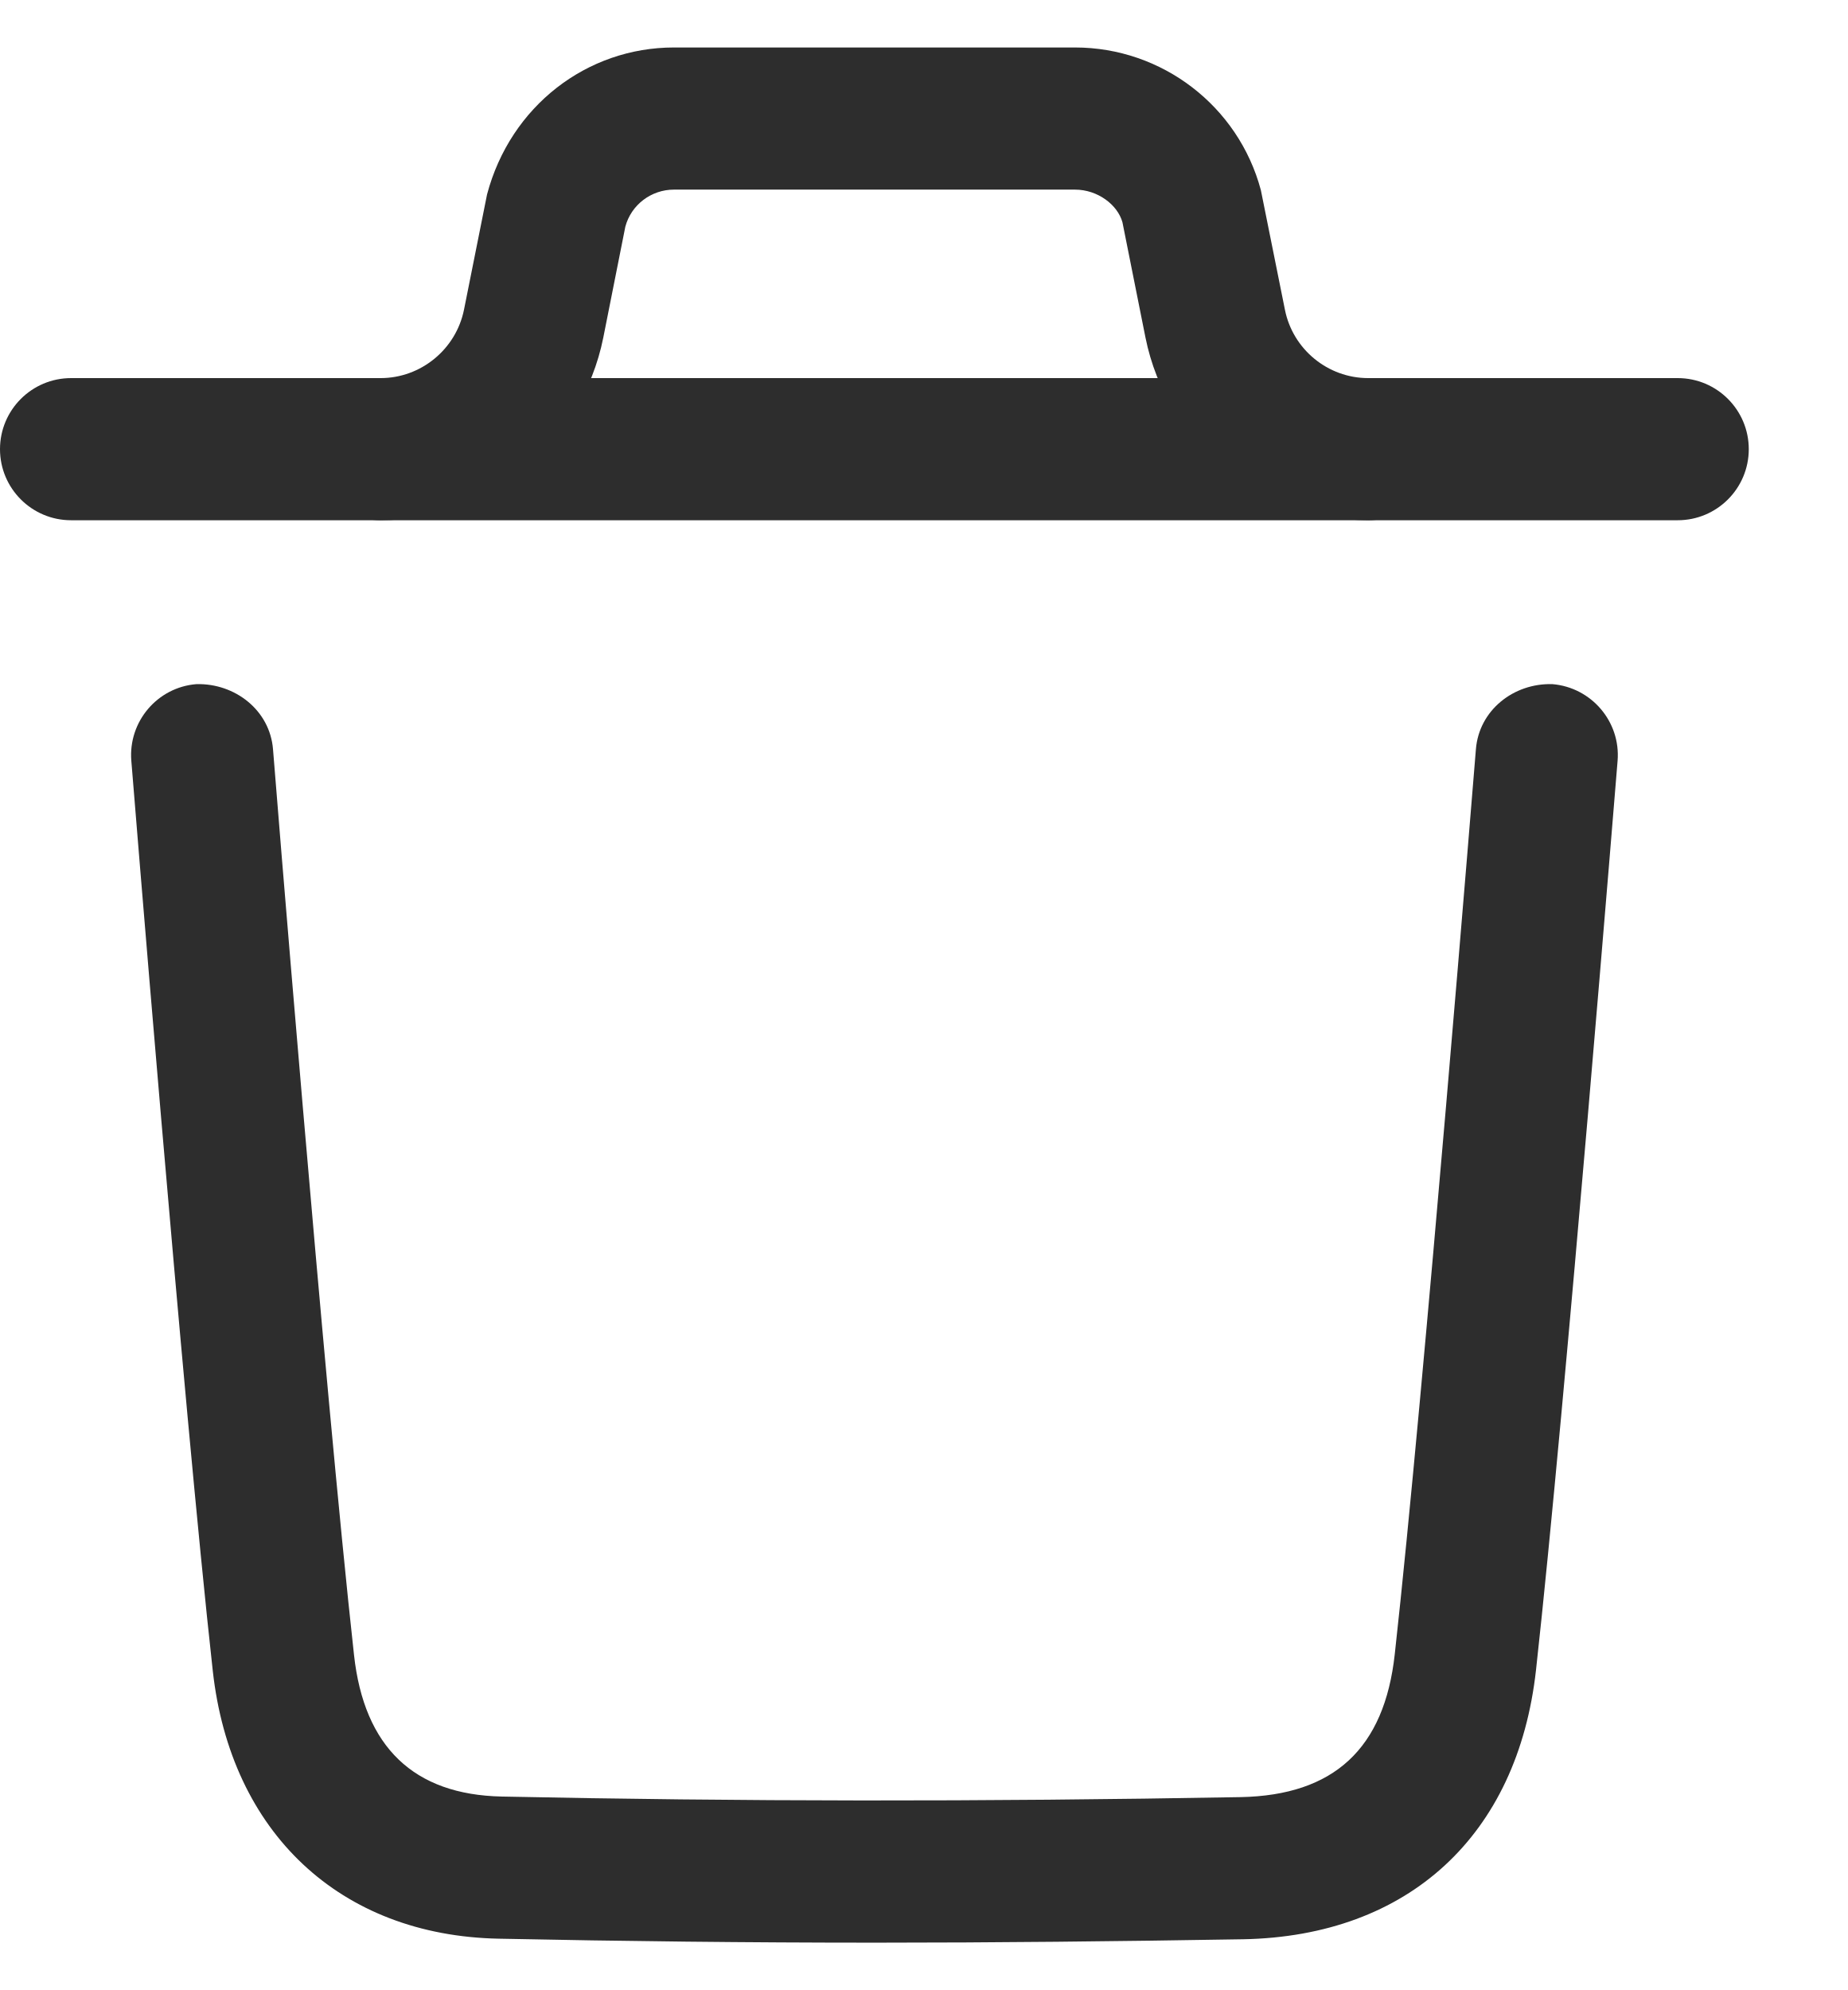
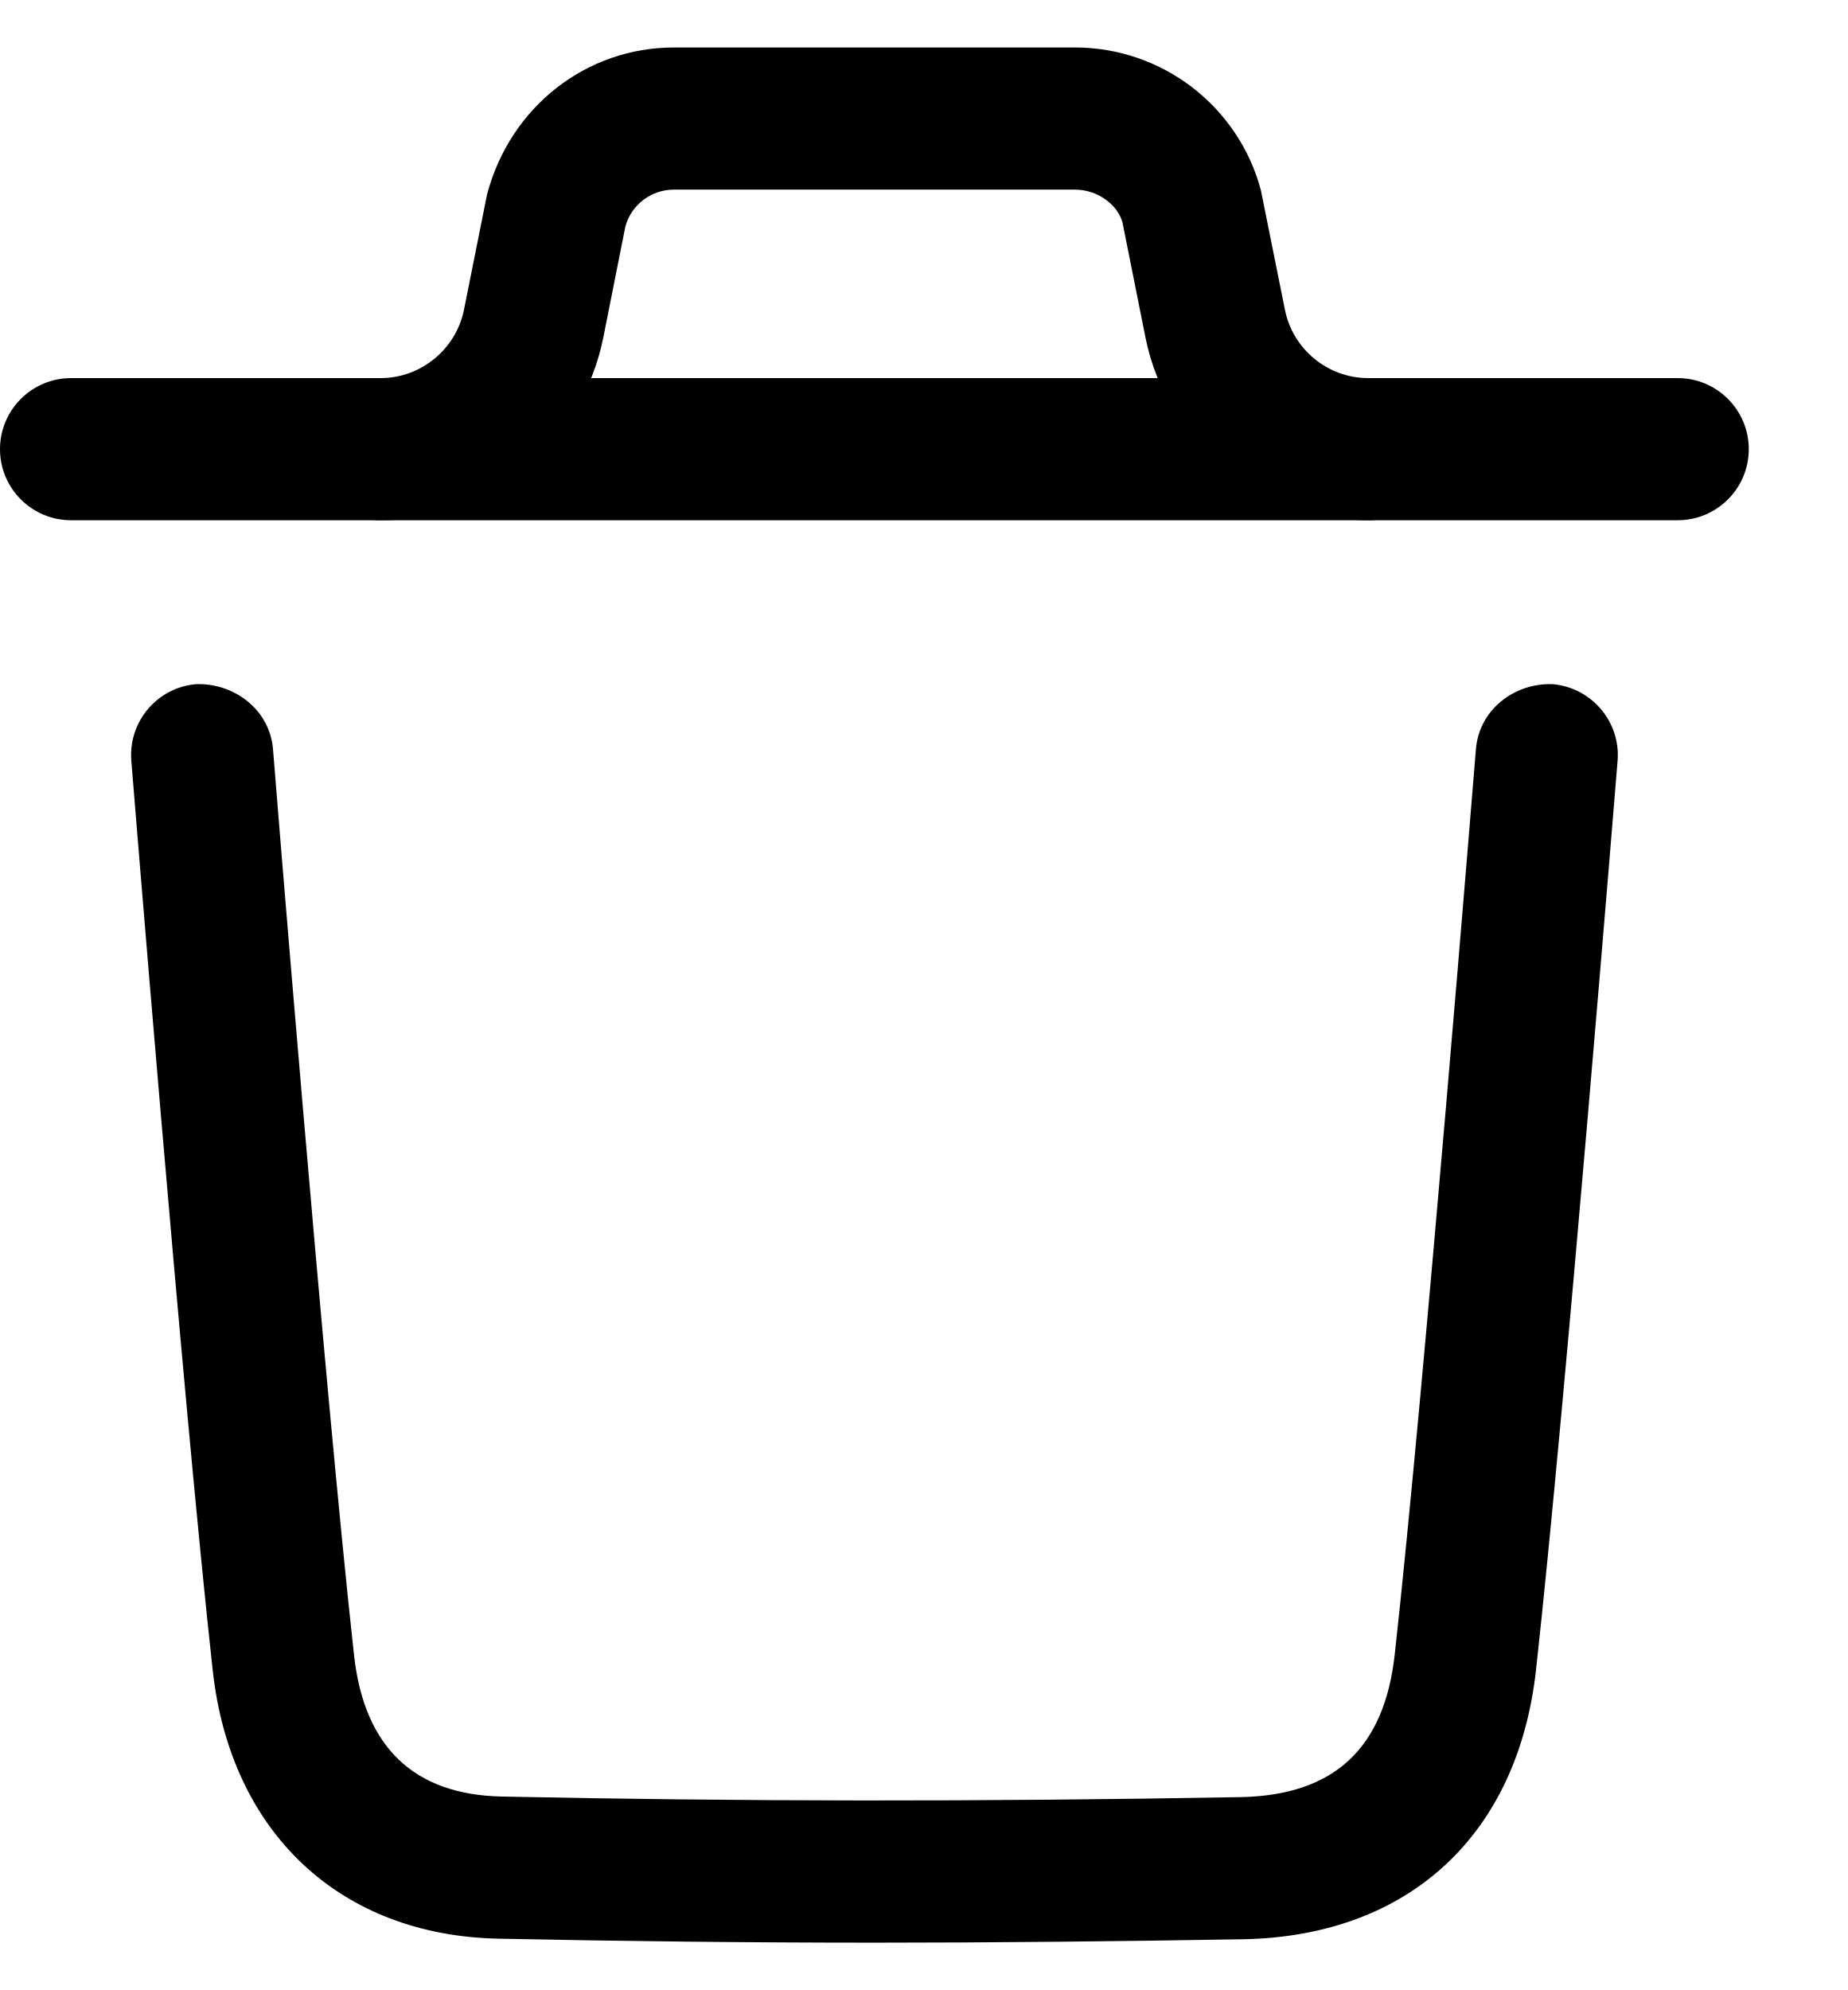
<svg xmlns="http://www.w3.org/2000/svg" width="13" height="14" viewBox="0 0 13 14" fill="none">
-   <path fill-rule="evenodd" clip-rule="evenodd" d="M6.164 13.667C5.261 13.667 4.38 13.657 3.509 13.639C2.394 13.617 1.623 12.894 1.497 11.753C1.287 9.859 0.928 5.397 0.924 5.352C0.902 5.077 1.107 4.835 1.382 4.813C1.654 4.806 1.899 4.997 1.921 5.271C1.924 5.317 2.283 9.764 2.491 11.643C2.562 12.291 2.912 12.626 3.53 12.639C5.196 12.674 6.897 12.676 8.73 12.643C9.386 12.63 9.741 12.302 9.814 11.638C10.021 9.775 10.381 5.317 10.385 5.271C10.407 4.997 10.65 4.805 10.923 4.813C11.198 4.836 11.404 5.077 11.382 5.352C11.378 5.397 11.016 9.871 10.808 11.748C10.679 12.913 9.91 13.621 8.748 13.643C7.86 13.658 7.002 13.667 6.164 13.667Z" fill="#2D2D2D" />
-   <path fill-rule="evenodd" clip-rule="evenodd" d="M11.805 3.66H0.5C0.224 3.66 0 3.436 0 3.16C0 2.884 0.224 2.66 0.5 2.66H11.805C12.081 2.66 12.305 2.884 12.305 3.16C12.305 3.436 12.081 3.66 11.805 3.66Z" fill="#2D2D2D" />
-   <path fill-rule="evenodd" clip-rule="evenodd" d="M9.627 3.66C8.868 3.66 8.21 3.119 8.06 2.375L7.898 1.564C7.864 1.441 7.724 1.334 7.564 1.334H4.742C4.582 1.334 4.441 1.441 4.4 1.595L4.245 2.375C4.096 3.119 3.437 3.66 2.678 3.66C2.402 3.66 2.178 3.436 2.178 3.16C2.178 2.884 2.402 2.66 2.678 2.66C2.962 2.66 3.209 2.457 3.265 2.178L3.427 1.368C3.592 0.746 4.13 0.334 4.742 0.334H7.564C8.176 0.334 8.714 0.746 8.872 1.338L9.041 2.178C9.096 2.457 9.343 2.66 9.627 2.66C9.903 2.66 10.127 2.884 10.127 3.16C10.127 3.436 9.903 3.66 9.627 3.66Z" fill="#2D2D2D" />
+   <path fill-rule="evenodd" clip-rule="evenodd" d="M6.164 13.667C5.261 13.667 4.38 13.657 3.509 13.639C2.394 13.617 1.623 12.894 1.497 11.753C1.287 9.859 0.928 5.397 0.924 5.352C0.902 5.077 1.107 4.835 1.382 4.813C1.654 4.806 1.899 4.997 1.921 5.271C1.924 5.317 2.283 9.764 2.491 11.643C2.562 12.291 2.912 12.626 3.53 12.639C5.196 12.674 6.897 12.676 8.73 12.643C9.386 12.63 9.741 12.302 9.814 11.638C10.021 9.775 10.381 5.317 10.385 5.271C10.407 4.997 10.65 4.805 10.923 4.813C11.198 4.836 11.404 5.077 11.382 5.352C11.378 5.397 11.016 9.871 10.808 11.748C10.679 12.913 9.91 13.621 8.748 13.643C7.86 13.658 7.002 13.667 6.164 13.667Z" fill="CurrentColor" />
+   <path fill-rule="evenodd" clip-rule="evenodd" d="M11.805 3.66H0.5C0.224 3.66 0 3.436 0 3.16C0 2.884 0.224 2.66 0.5 2.66H11.805C12.081 2.66 12.305 2.884 12.305 3.16C12.305 3.436 12.081 3.66 11.805 3.66Z" fill="CurrentColor" />
+   <path fill-rule="evenodd" clip-rule="evenodd" d="M9.627 3.66C8.868 3.66 8.21 3.119 8.06 2.375L7.898 1.564C7.864 1.441 7.724 1.334 7.564 1.334H4.742C4.582 1.334 4.441 1.441 4.4 1.595L4.245 2.375C4.096 3.119 3.437 3.66 2.678 3.66C2.402 3.66 2.178 3.436 2.178 3.16C2.178 2.884 2.402 2.66 2.678 2.66C2.962 2.66 3.209 2.457 3.265 2.178L3.427 1.368C3.592 0.746 4.13 0.334 4.742 0.334H7.564C8.176 0.334 8.714 0.746 8.872 1.338L9.041 2.178C9.096 2.457 9.343 2.66 9.627 2.66C9.903 2.66 10.127 2.884 10.127 3.16C10.127 3.436 9.903 3.66 9.627 3.66Z" fill="CurrentColor" />
</svg>
